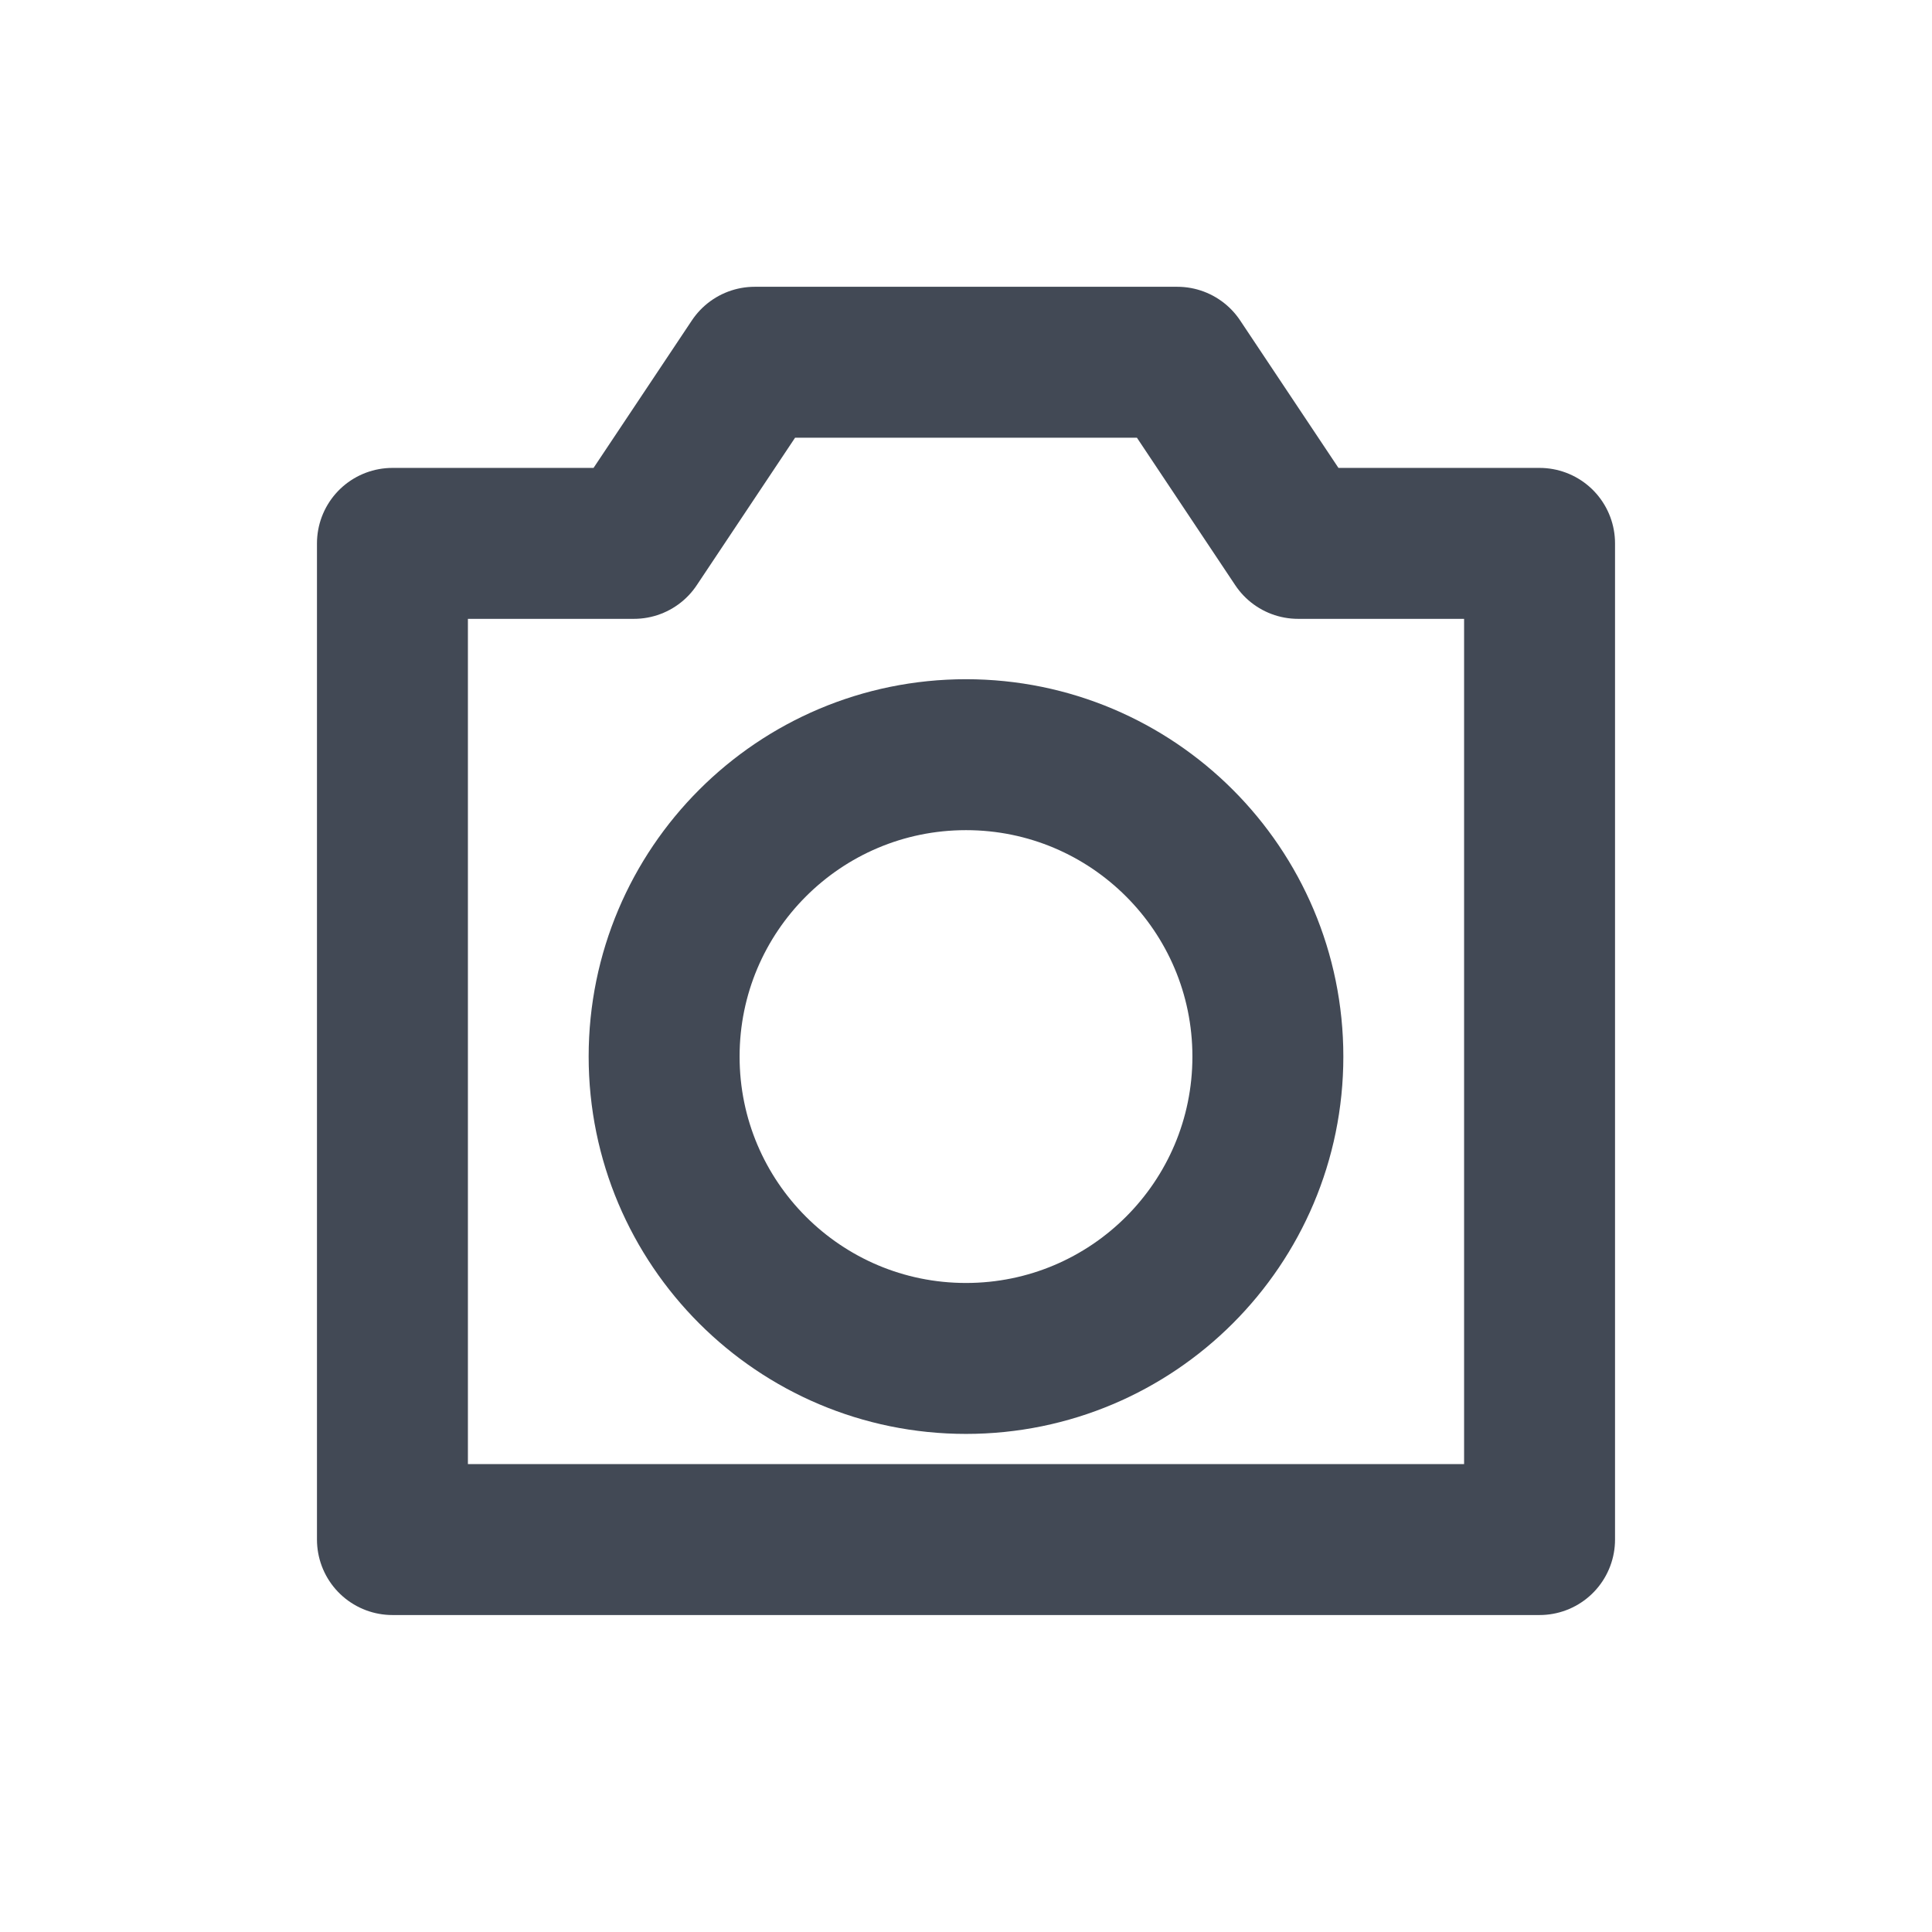
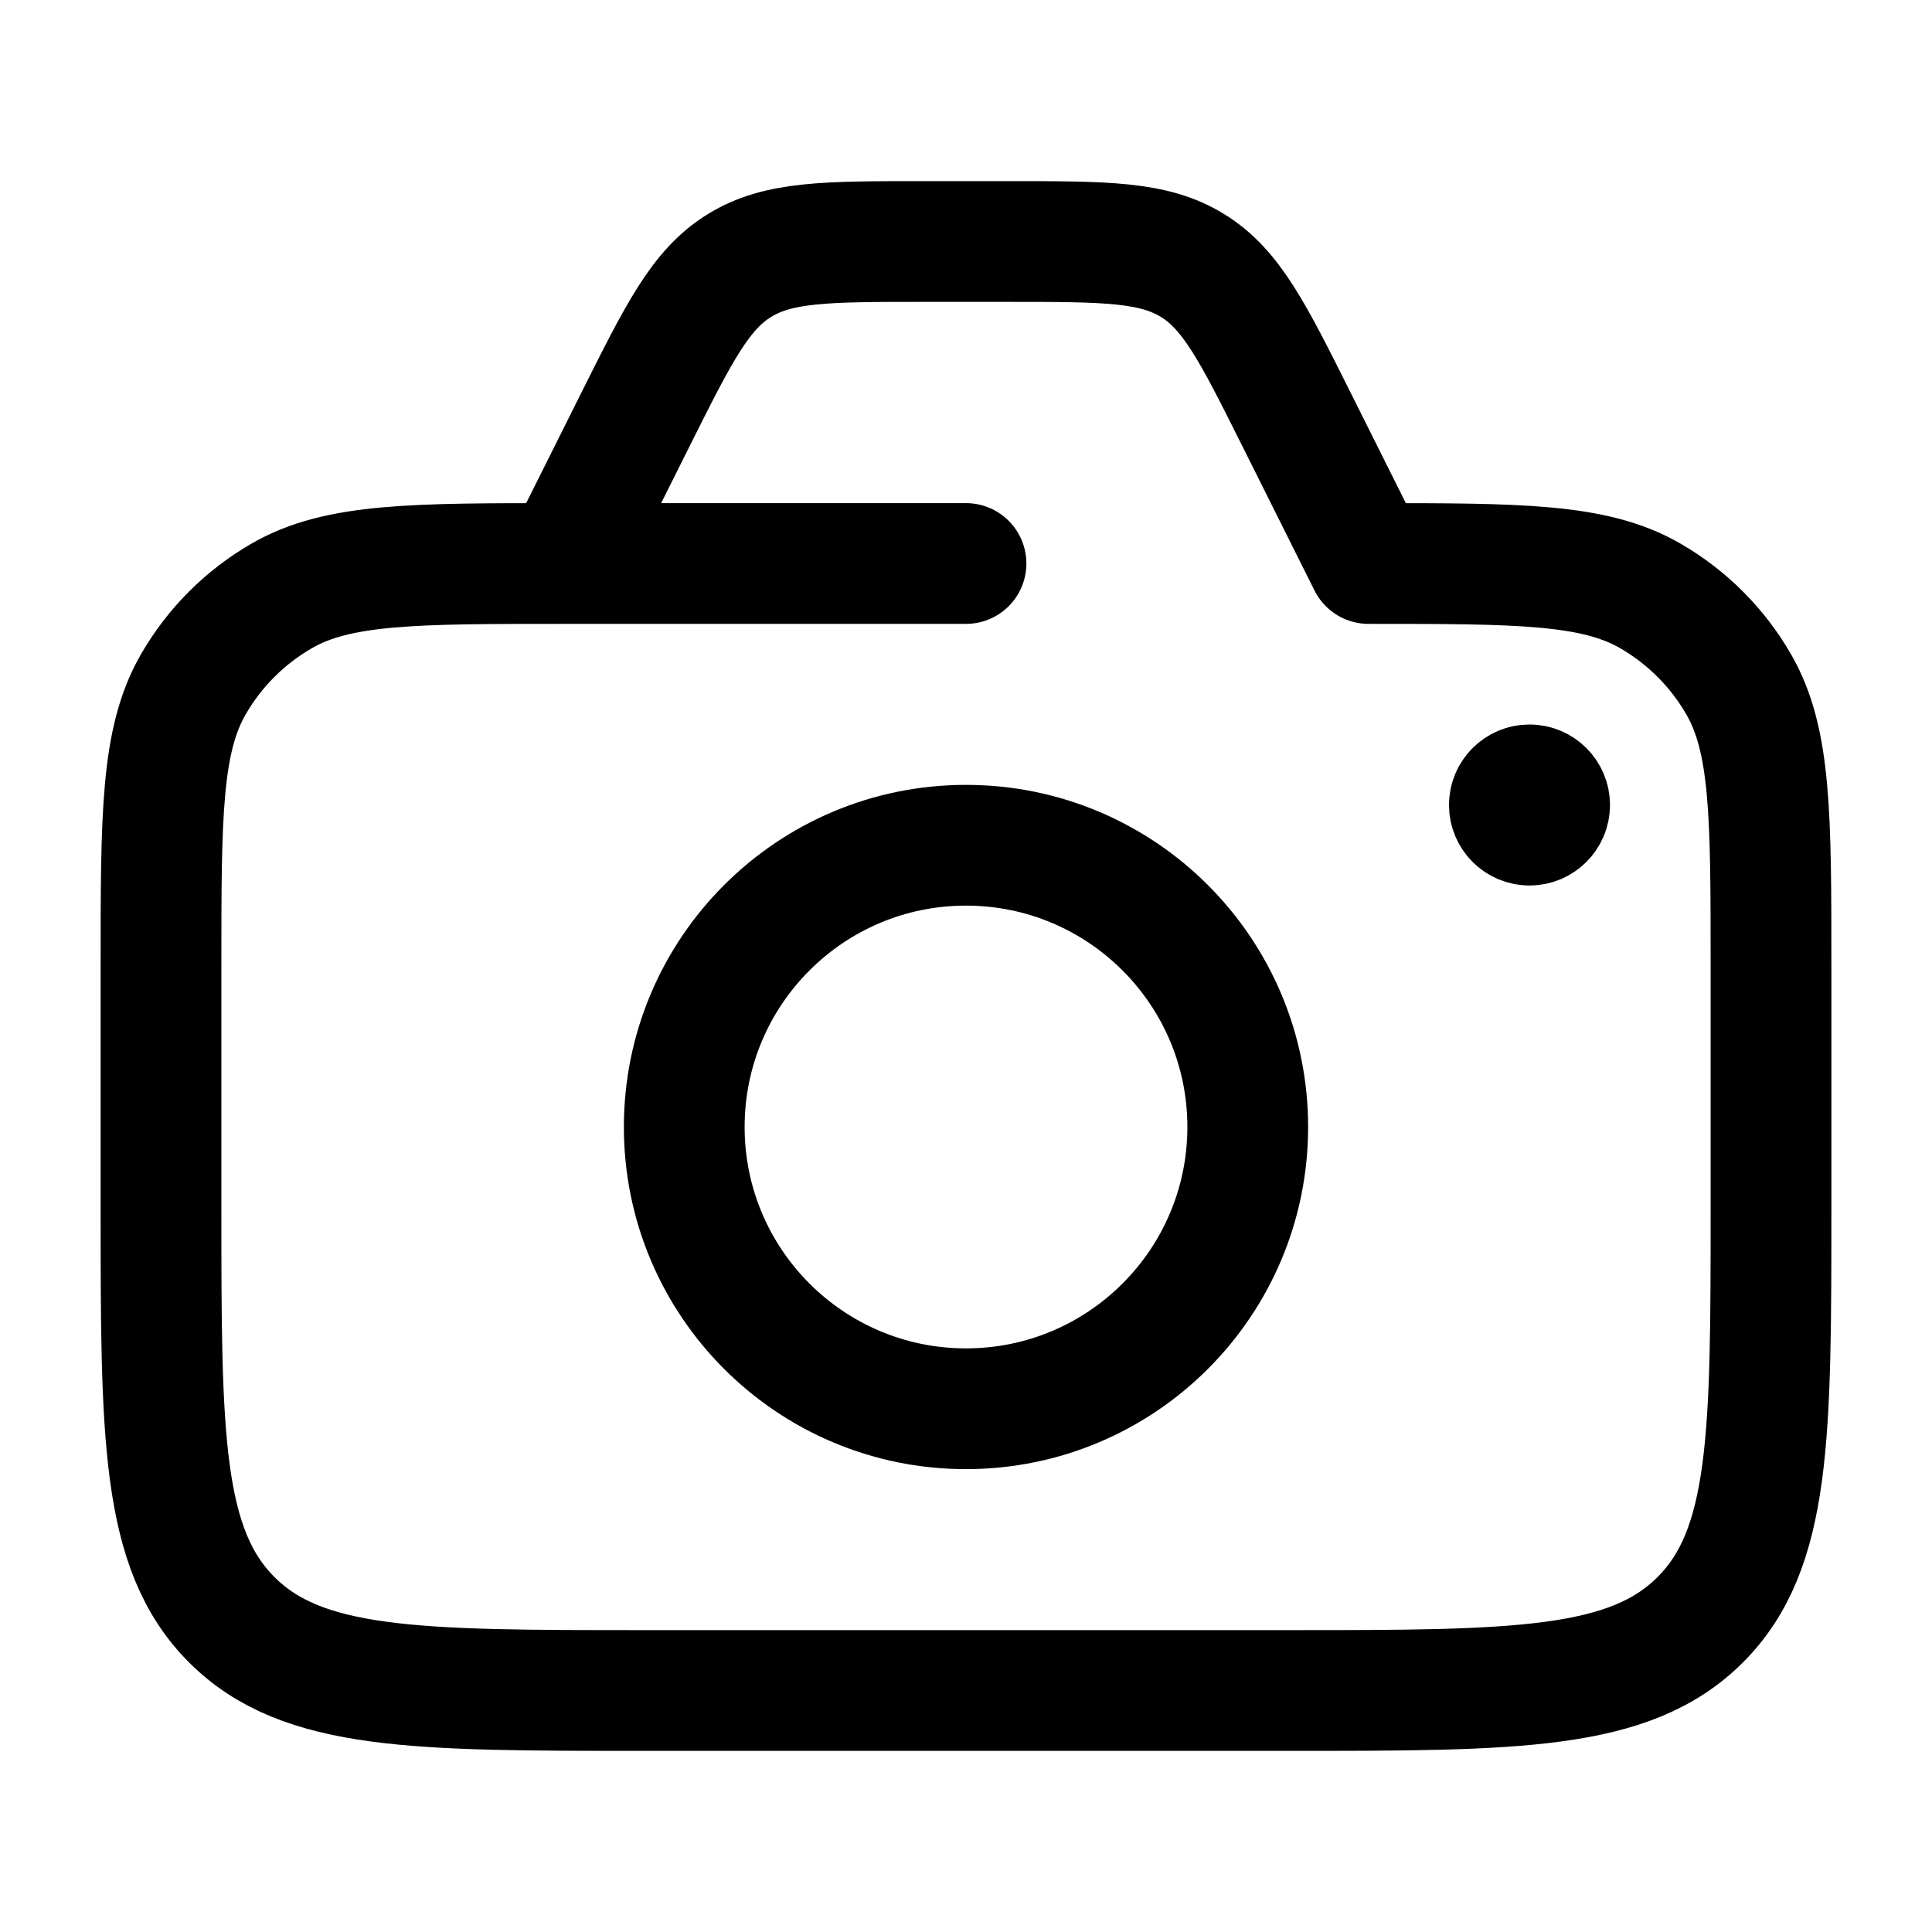
- <svg xmlns="http://www.w3.org/2000/svg" viewBox="0 0 64 64">
-   <g fill="none" stroke="#424955" stroke-width="5" stroke-linecap="round" stroke-linejoin="round">
-     <path d="M21 18l4-6h14l4 6h8v33H13V18z" />
-     <circle cx="32" cy="35" r="10" />
-   </g>
+ <svg xmlns="http://www.w3.org/2000/svg" viewBox="0 0 24 24" width="24" height="24" color="currentColor" fill="none" stroke="currentColor" stroke-width="1.5" stroke-linecap="round">
+   <path d="M7 7L7.894 5.211C8.432 4.135 8.701 3.597 9.185 3.299C9.668 3 10.269 3 11.472 3H12.528C13.731 3 14.332 3 14.815 3.299C15.299 3.597 15.568 4.135 16.106 5.211L17 7C18.869 7 19.804 7 20.5 7.402C20.956 7.665 21.335 8.044 21.598 8.5C22 9.196 22 10.131 22 12V15C22 17.828 22 19.243 21.121 20.121C20.243 21 18.828 21 16 21H8C5.172 21 3.757 21 2.879 20.121C2 19.243 2 17.828 2 15V12C2 10.131 2 9.196 2.402 8.5C2.665 8.044 3.044 7.665 3.5 7.402C4.196 7 5.131 7 7 7ZM7 7H12" stroke-linejoin="round" />
+   <path d="M15.5 14C15.5 15.933 13.933 17.5 12 17.5C10.067 17.5 8.5 15.933 8.5 14C8.5 12.067 10.067 10.5 12 10.5C13.933 10.5 15.5 12.067 15.5 14Z" stroke-linejoin="round" />
+   <path d="M19.125 10H19M19.25 10C19.25 10.138 19.138 10.25 19 10.25C18.862 10.25 18.75 10.138 18.75 10C18.75 9.862 18.862 9.75 19 9.75C19.138 9.75 19.25 9.862 19.25 10Z" />
</svg>
